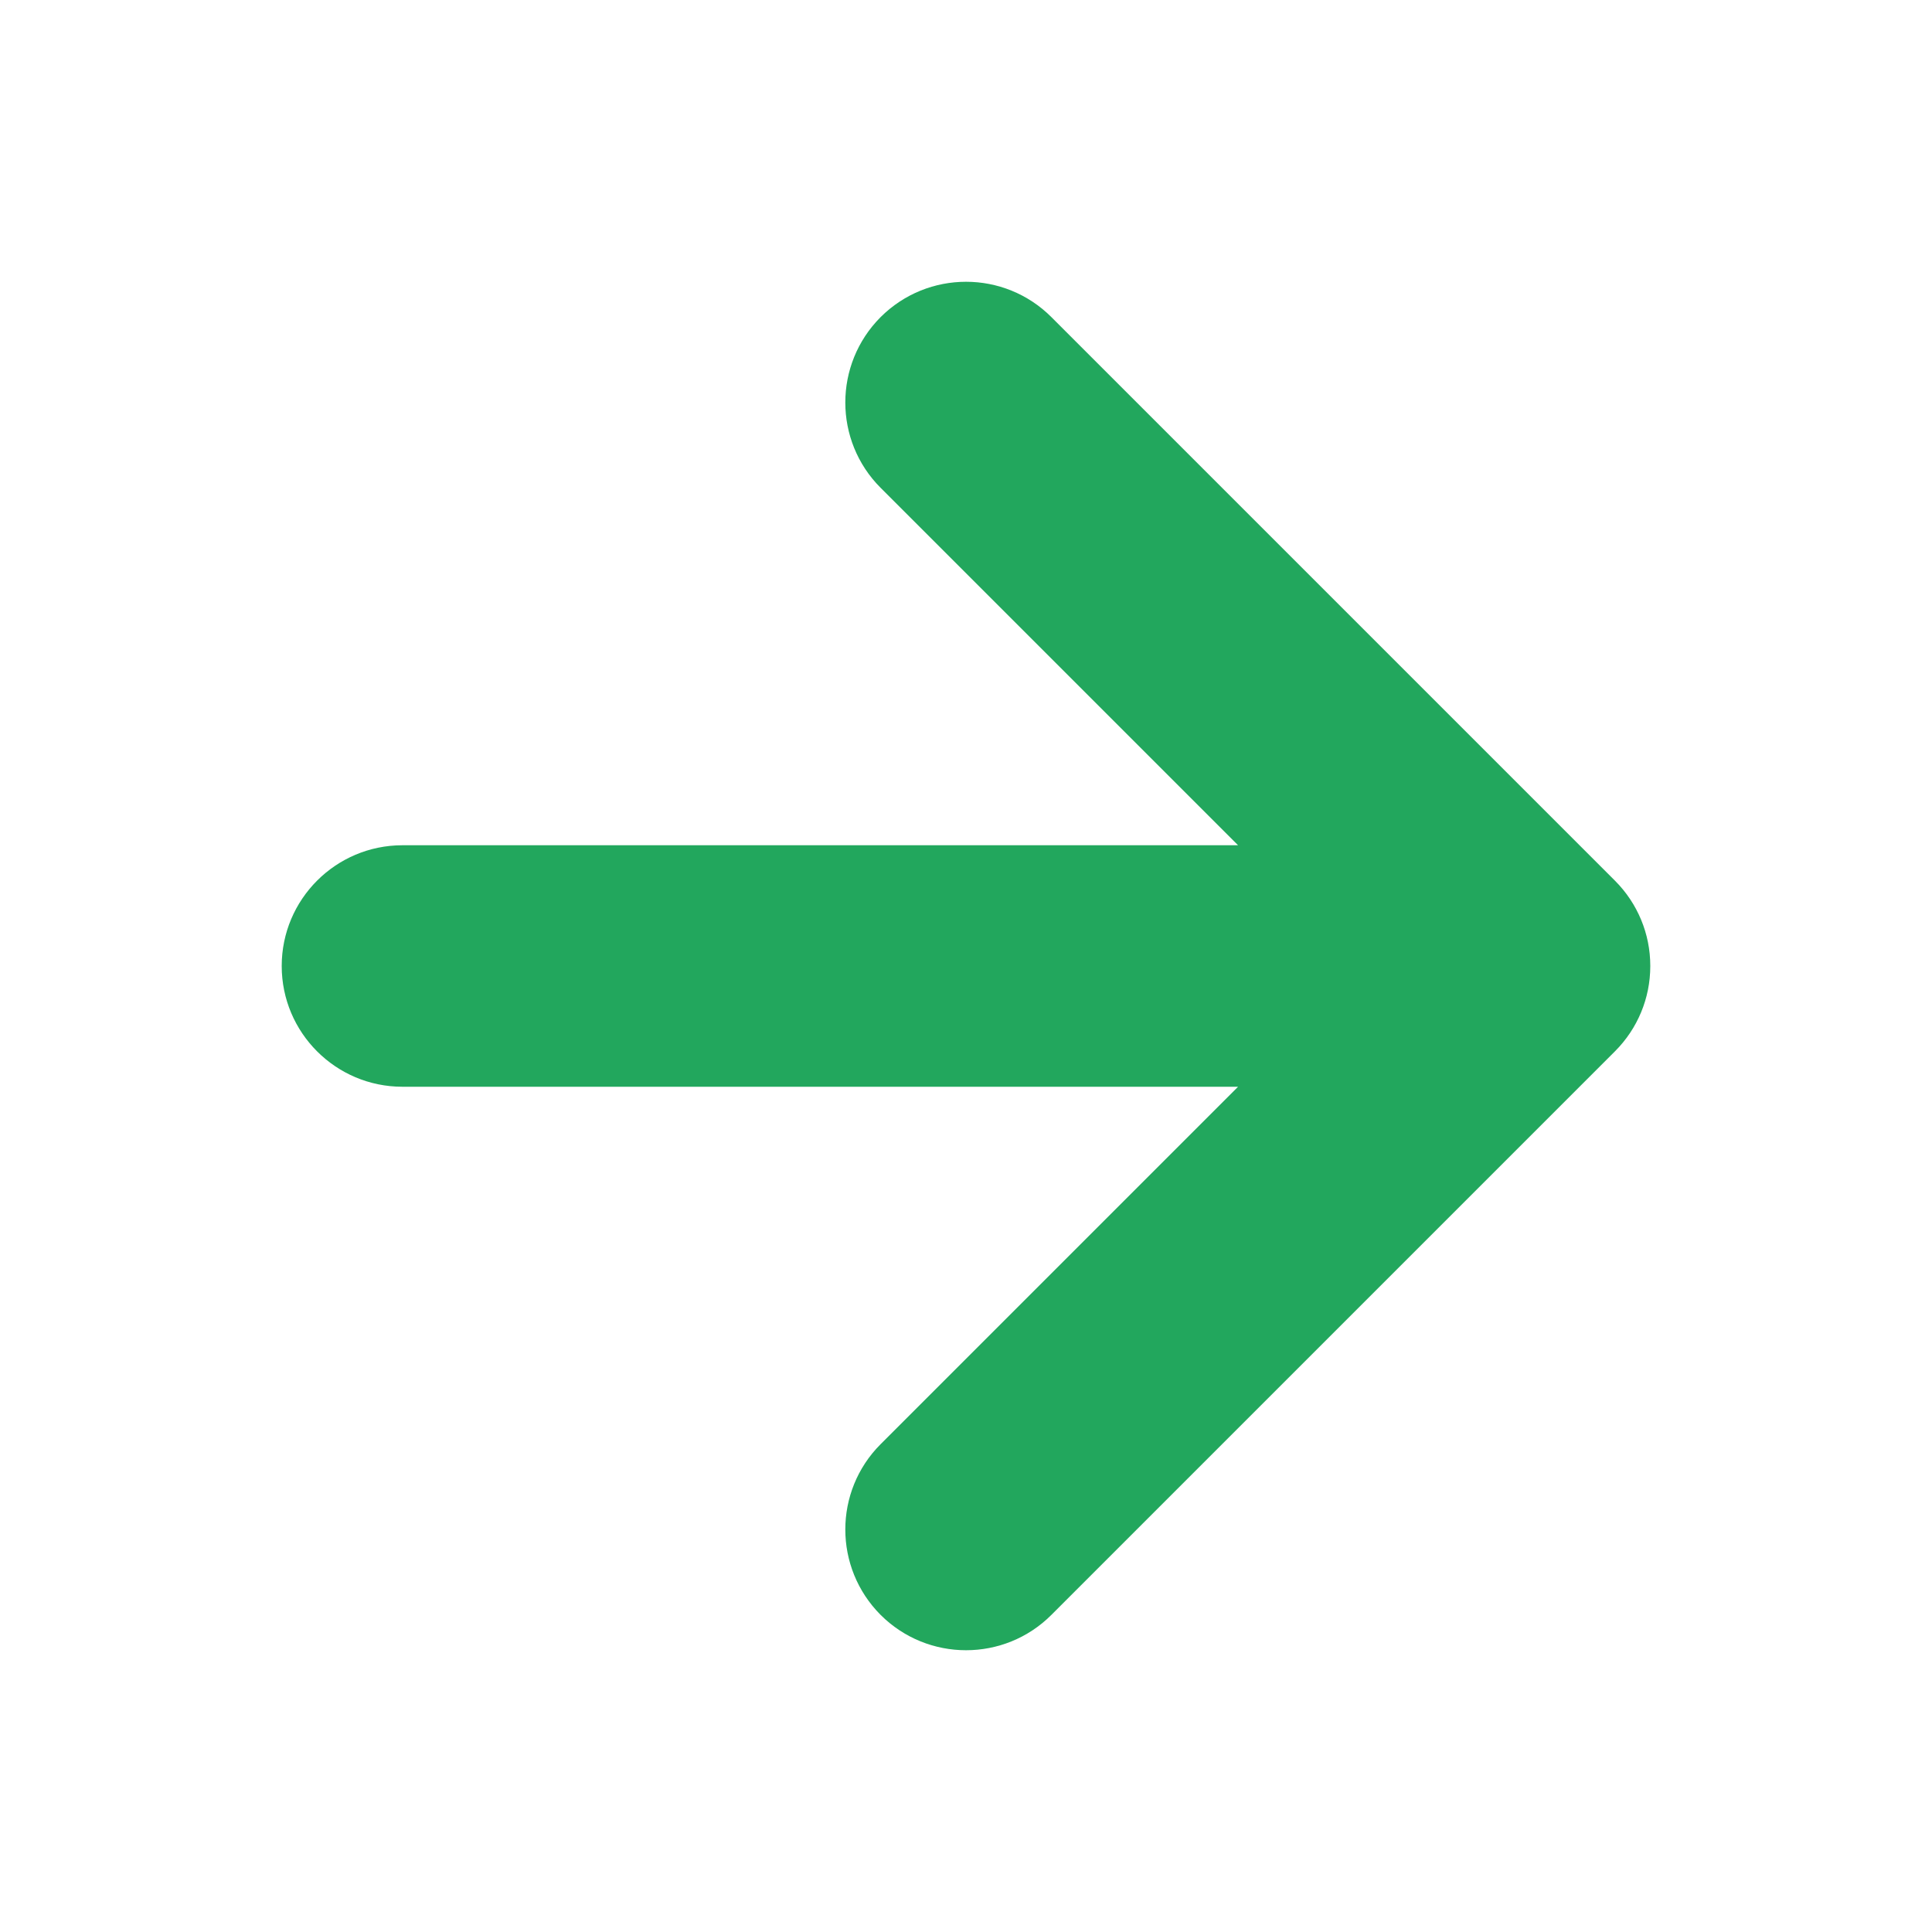
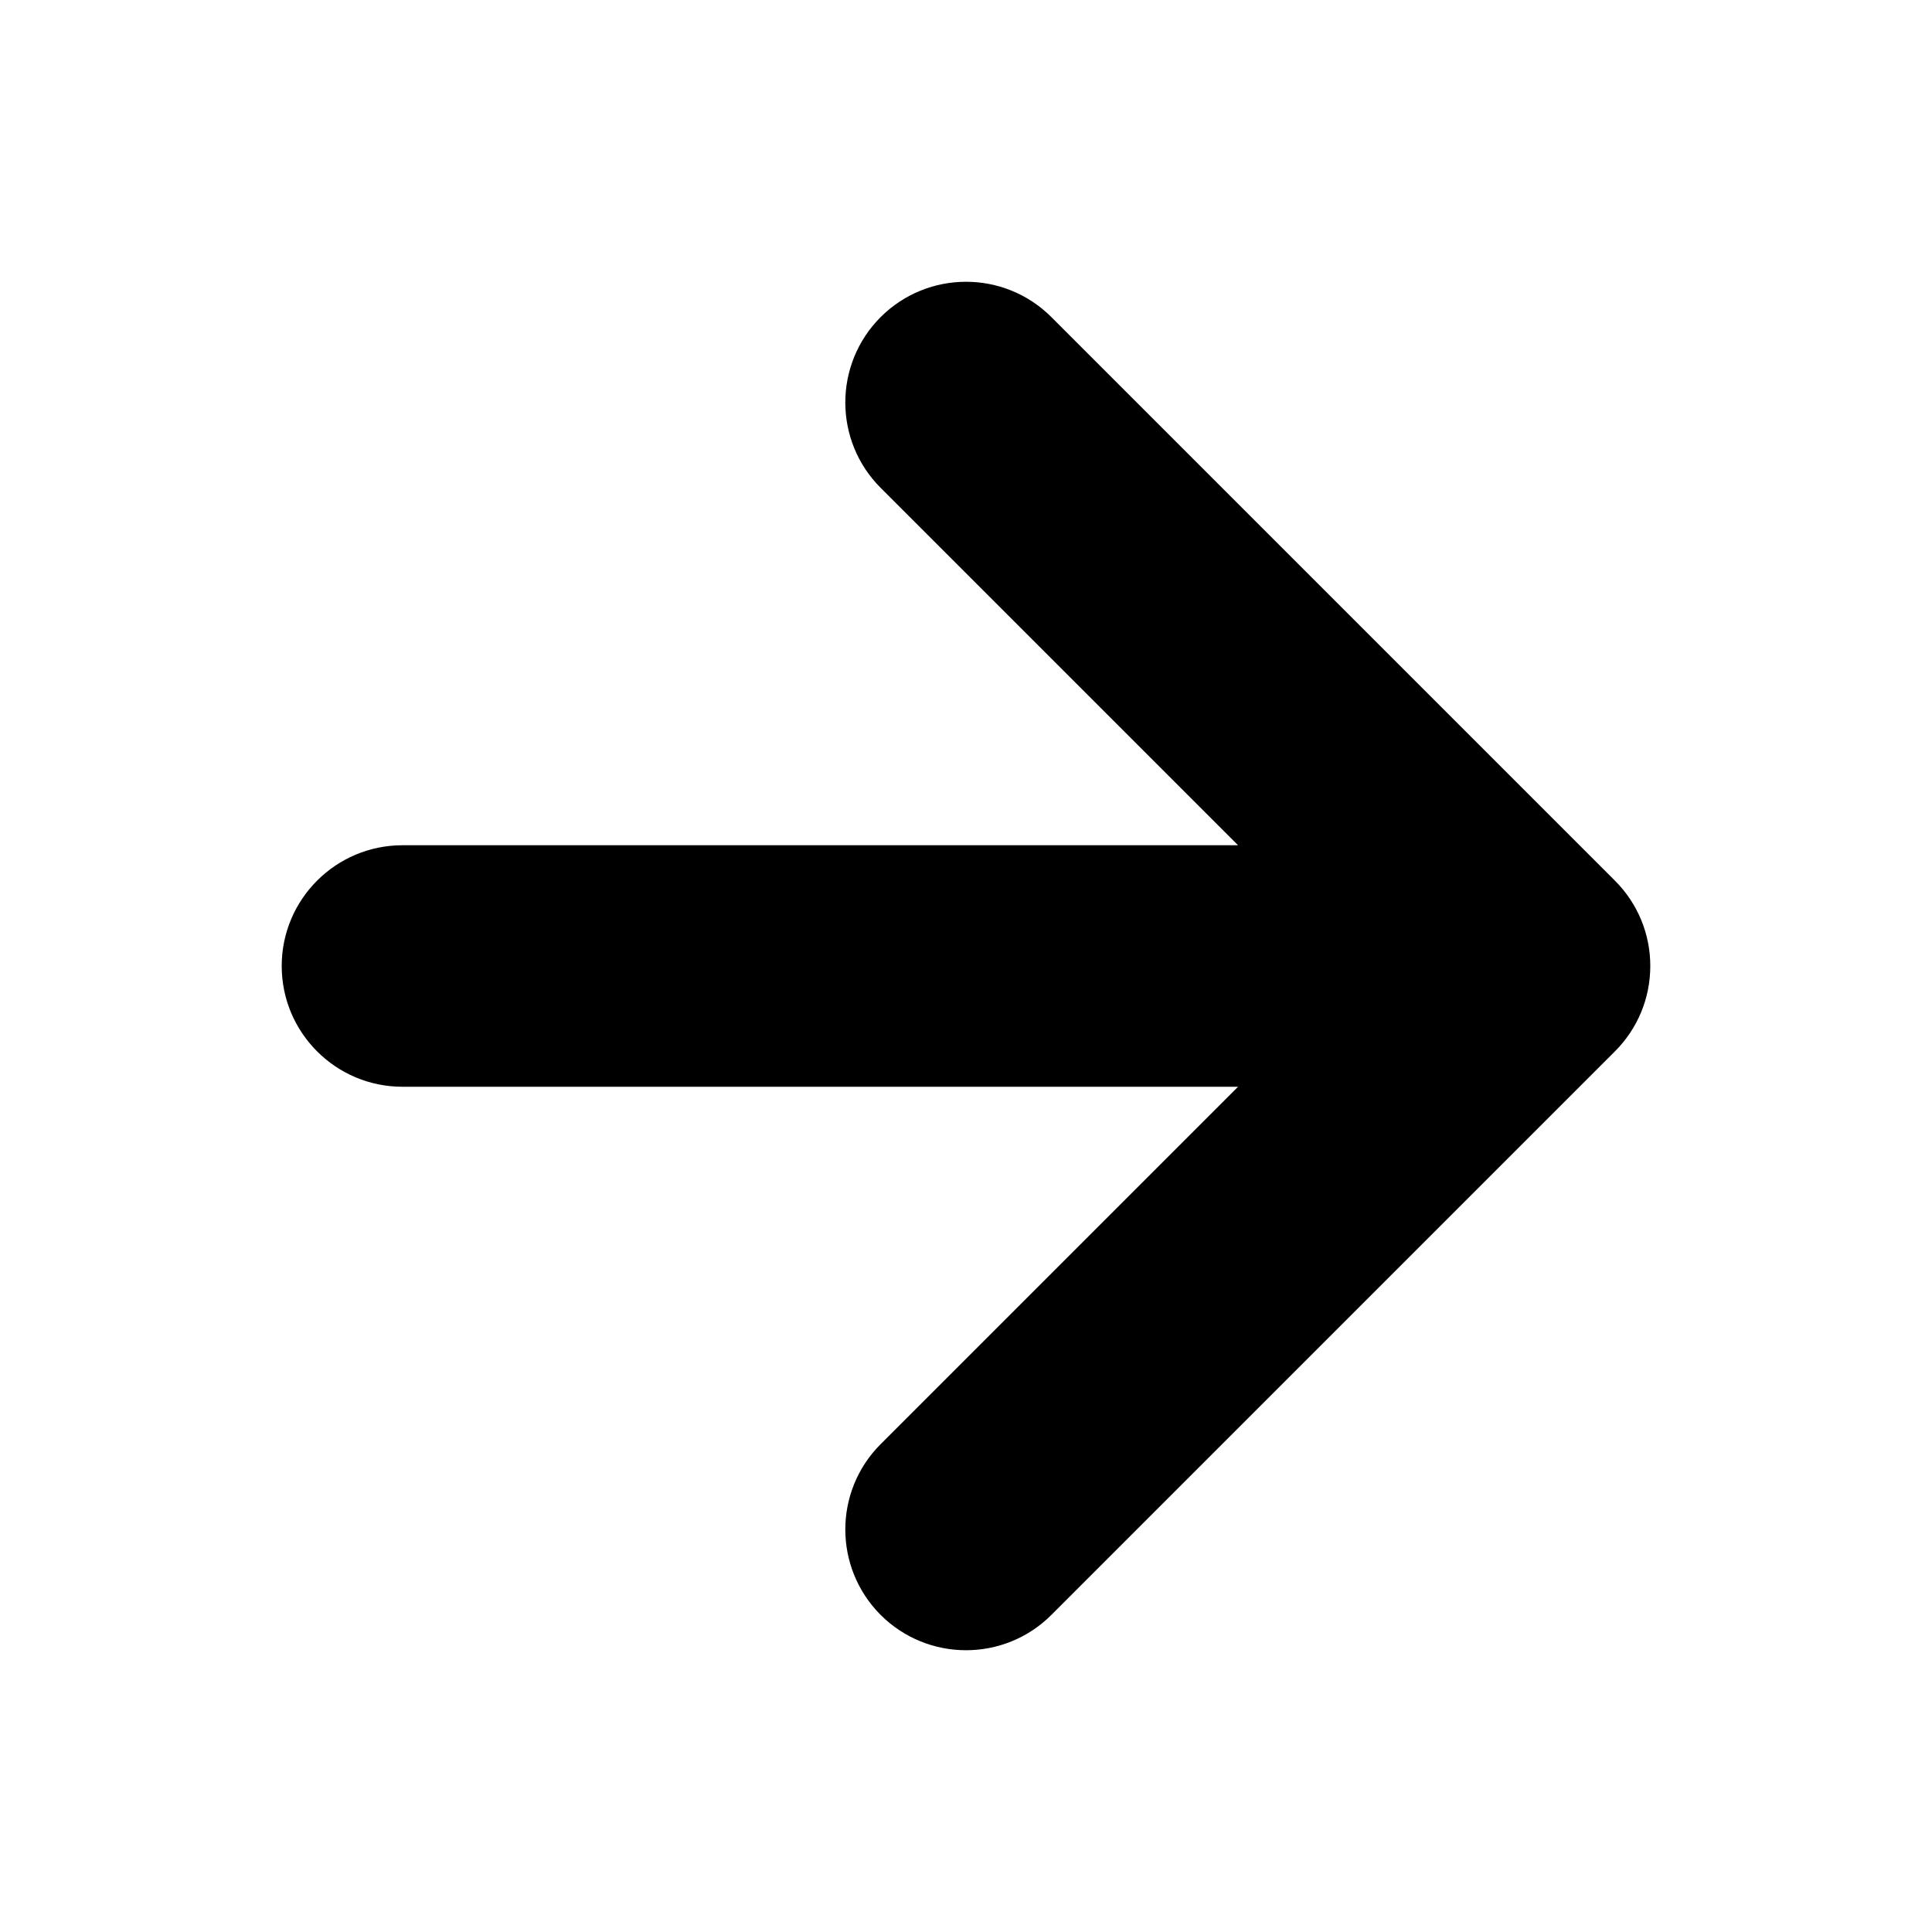
<svg xmlns="http://www.w3.org/2000/svg" width="16" height="16" viewBox="0 0 16 16" fill="none">
-   <path fill-rule="evenodd" clip-rule="evenodd" d="M8.707 2.626C8.317 2.236 7.684 2.236 7.293 2.626C6.903 3.017 6.903 3.65 7.293 4.04L10.253 7H3.333C2.781 7 2.333 7.448 2.333 8C2.333 8.552 2.781 9 3.333 9H10.253L7.293 11.96C6.903 12.35 6.903 12.983 7.293 13.374C7.684 13.764 8.317 13.764 8.707 13.374L13.374 8.707C13.47 8.611 13.542 8.501 13.591 8.383C13.64 8.265 13.667 8.136 13.667 8C13.667 7.864 13.64 7.735 13.591 7.617C13.542 7.499 13.47 7.389 13.374 7.293L8.707 2.626Z" fill="#22A75D" />
+   <path fill-rule="evenodd" clip-rule="evenodd" d="M8.707 2.626C8.317 2.236 7.684 2.236 7.293 2.626C6.903 3.017 6.903 3.65 7.293 4.04L10.253 7H3.333C2.781 7 2.333 7.448 2.333 8C2.333 8.552 2.781 9 3.333 9H10.253L7.293 11.96C6.903 12.35 6.903 12.983 7.293 13.374C7.684 13.764 8.317 13.764 8.707 13.374L13.374 8.707C13.47 8.611 13.542 8.501 13.591 8.383C13.64 8.265 13.667 8.136 13.667 8C13.667 7.864 13.64 7.735 13.591 7.617C13.542 7.499 13.47 7.389 13.374 7.293L8.707 2.626Z" fill="#000" />
</svg>
